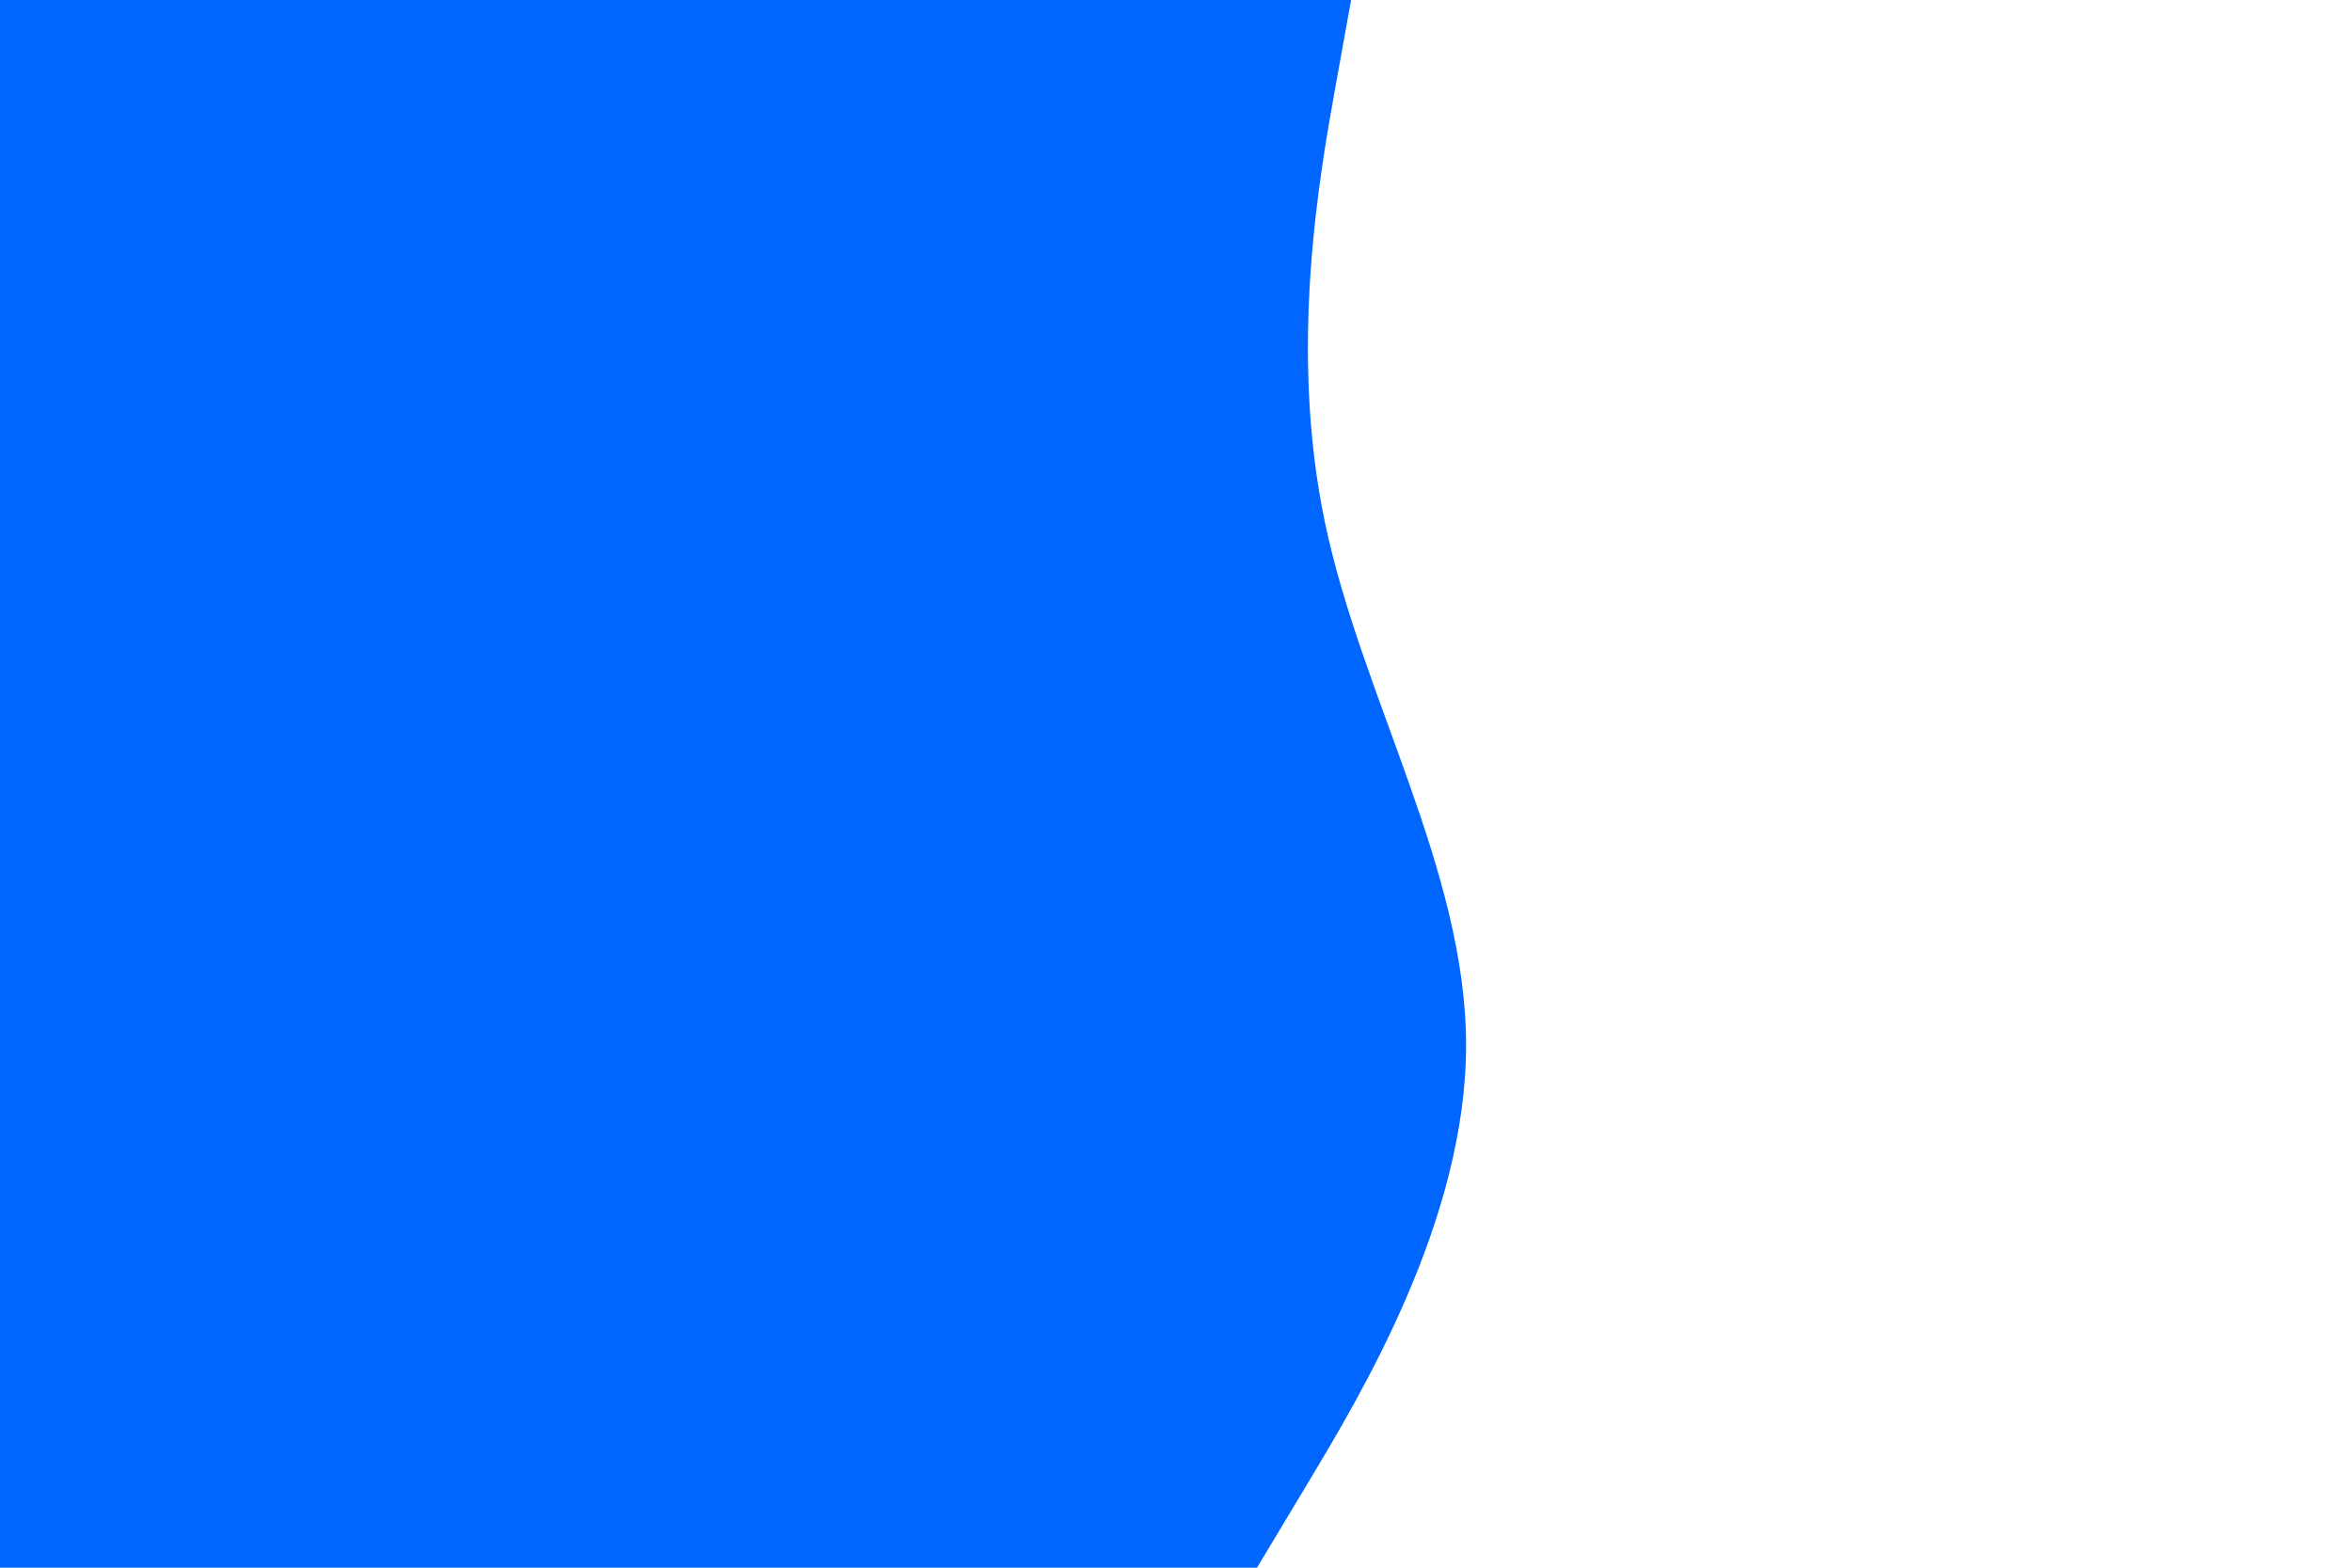
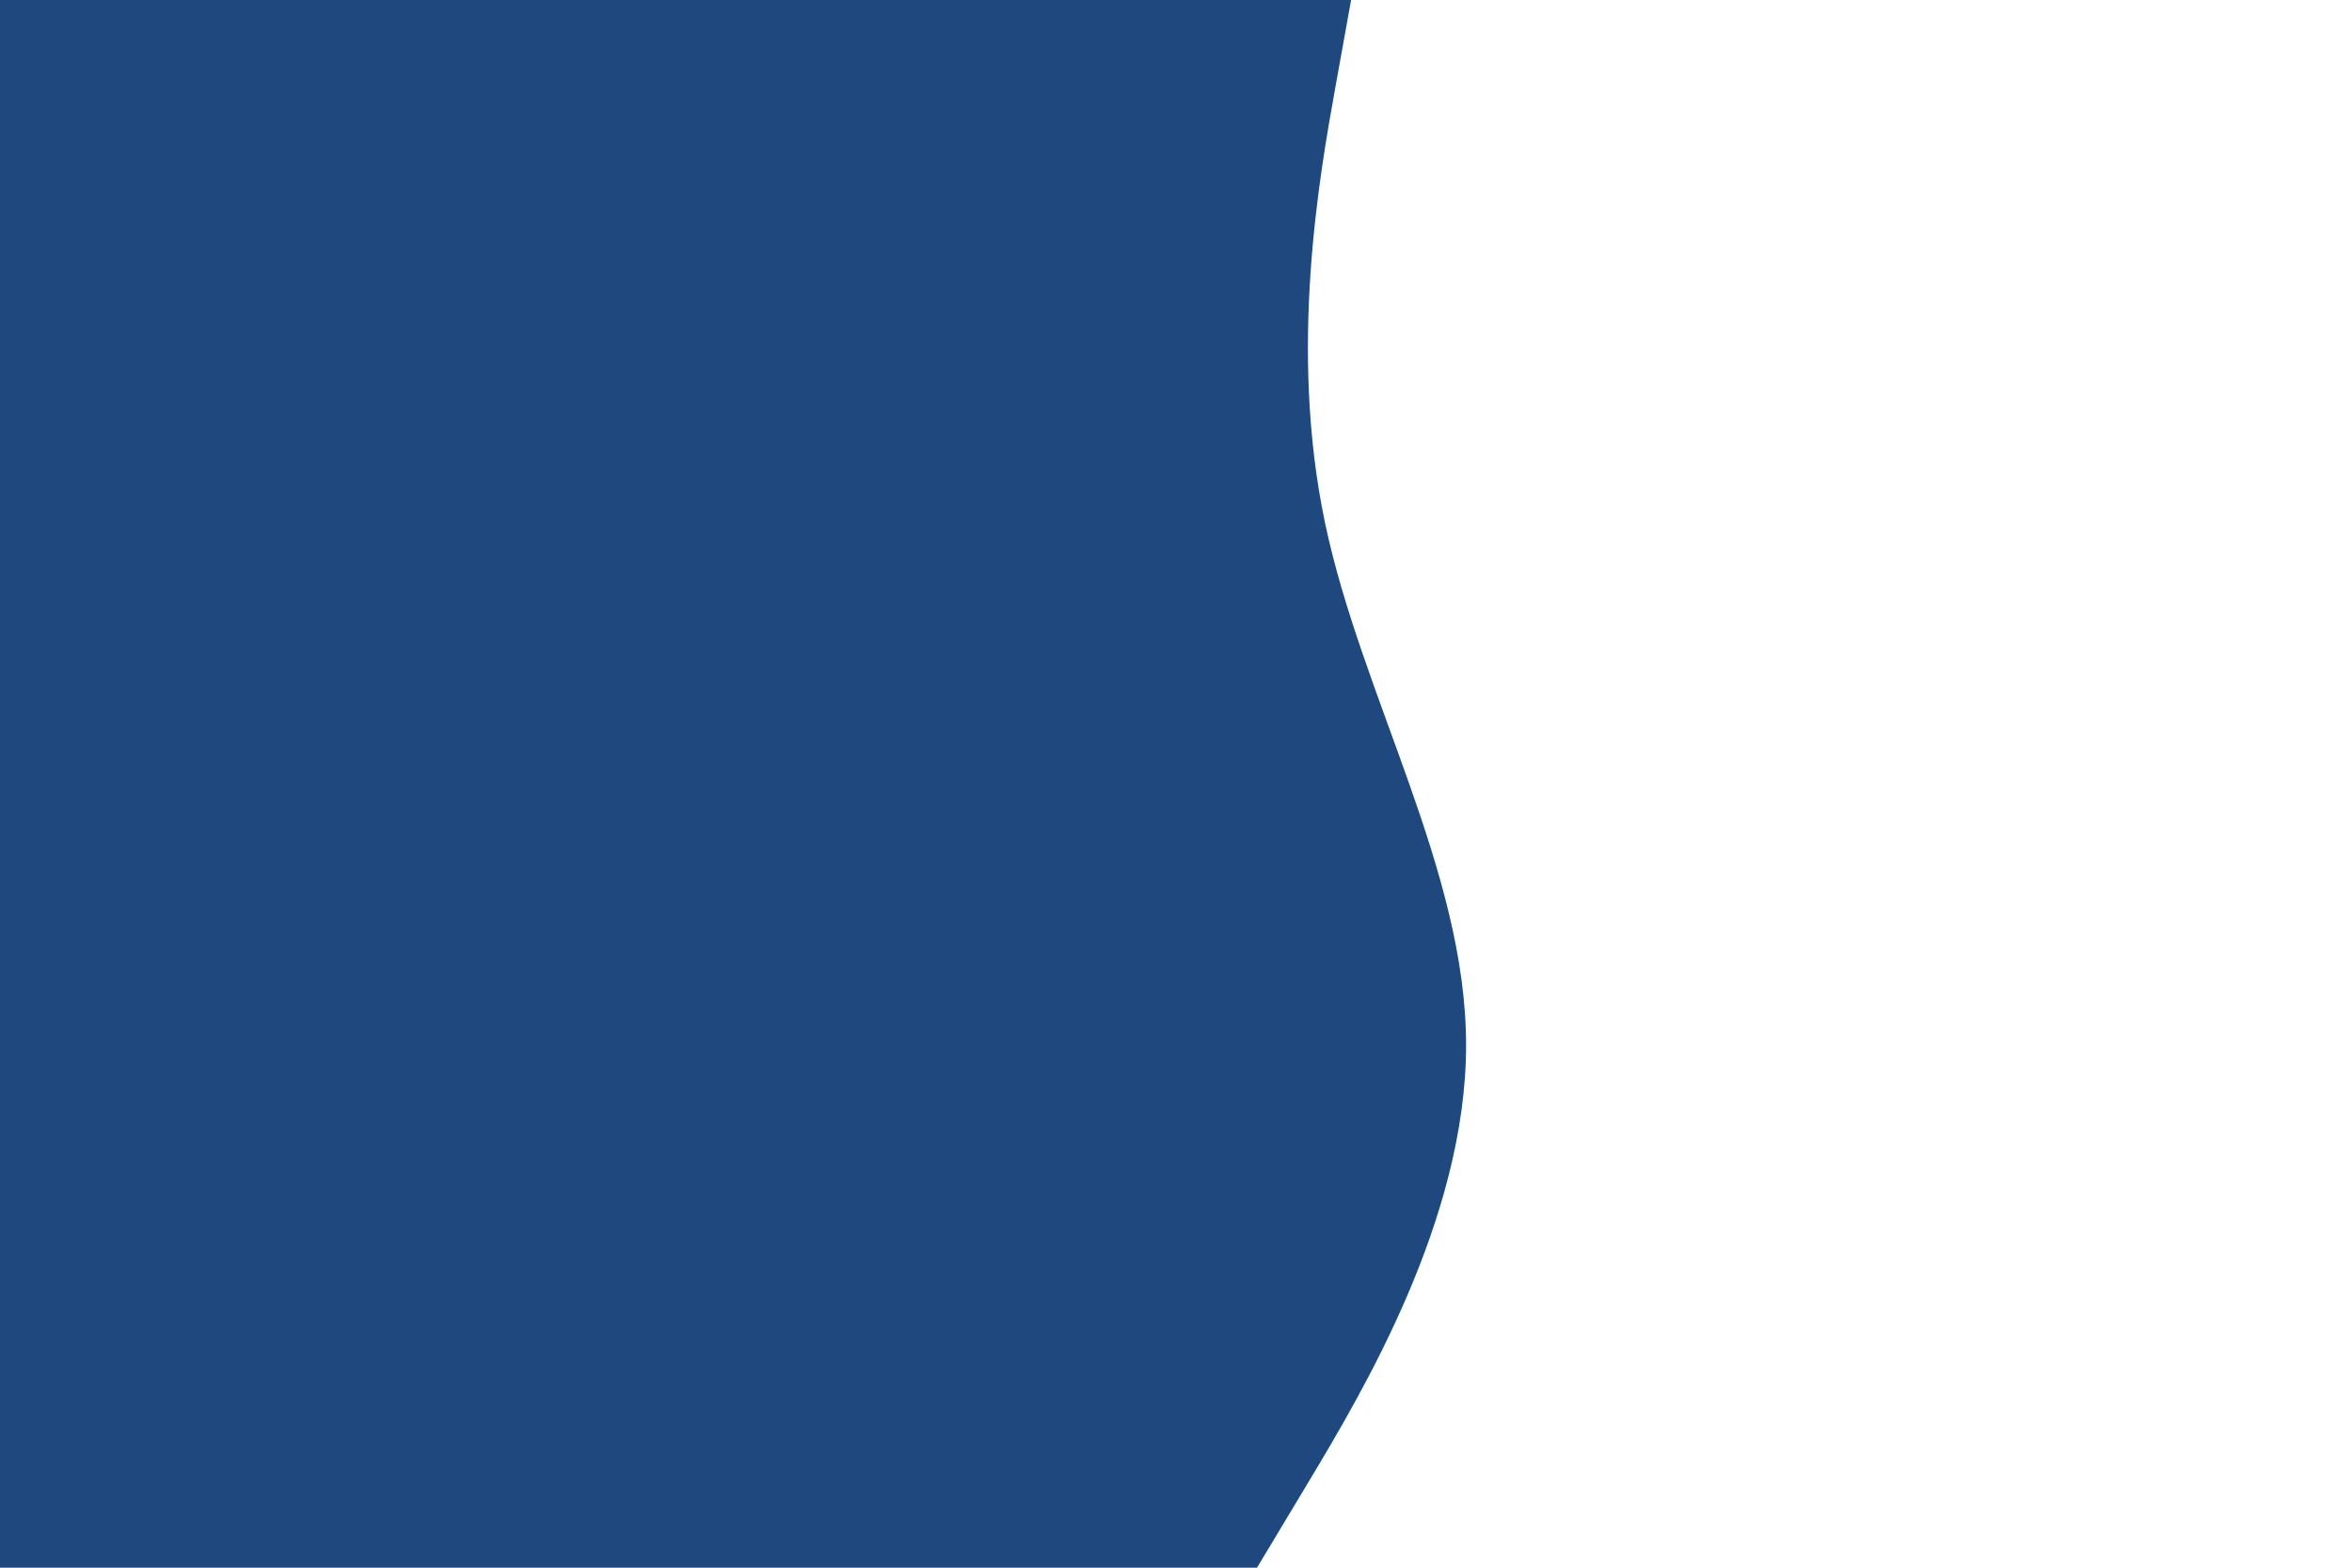
<svg xmlns="http://www.w3.org/2000/svg" id="visual" viewBox="0 0 900 600" width="900" version="1.1">
-   <path d="M517 0L511 33.3C505 66.7 493 133.3 507 200C521 266.7 561 333.3 561 400C561 466.7 521 533.3 501 566.7L481 600L0 600L0 566.7C0 533.3 0 466.7 0 400C0 333.3 0 266.7 0 200C0 133.3 0 66.7 0 33.3L0 0Z" fill="#0066FF" stroke-linecap="round" stroke-linejoin="miter" />
+   <path d="M517 0L511 33.3C505 66.7 493 133.3 507 200C521 266.7 561 333.3 561 400C561 466.7 521 533.3 501 566.7L481 600L0 600L0 566.7C0 533.3 0 466.7 0 400C0 333.3 0 266.7 0 200C0 133.3 0 66.7 0 33.3L0 0Z" fill="#1F487E" stroke-linecap="round" stroke-linejoin="miter" />
</svg>
